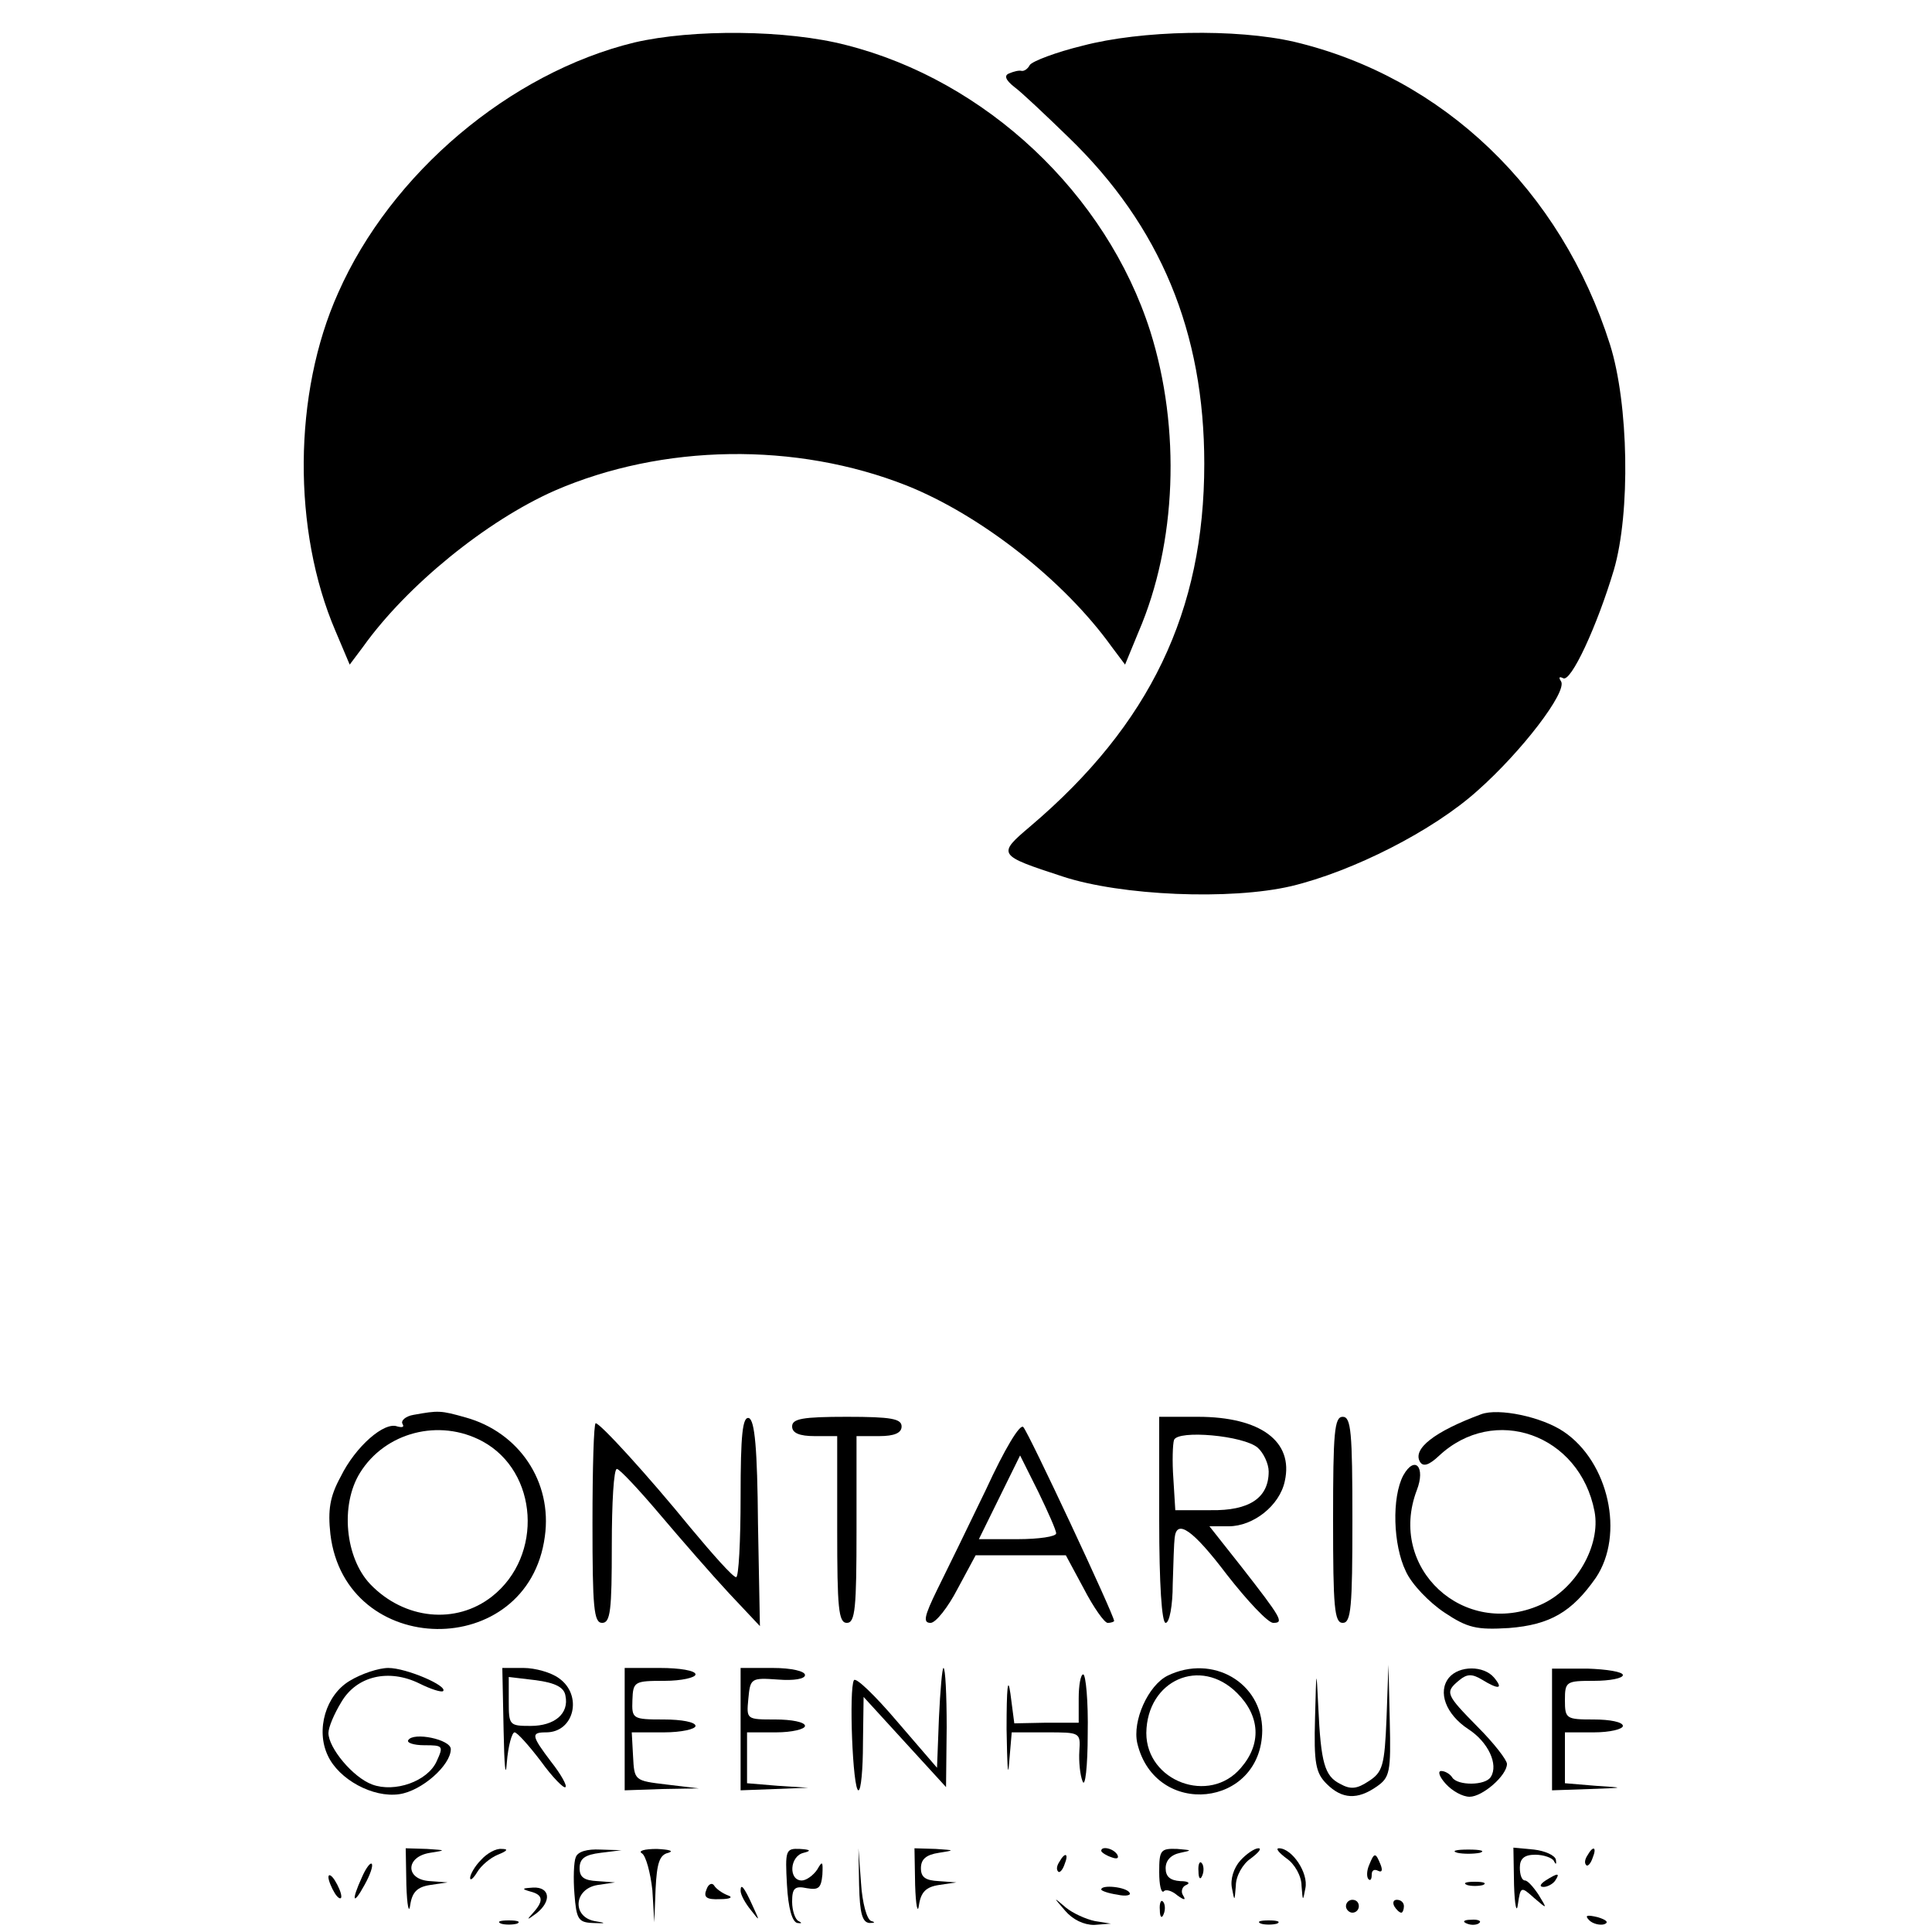
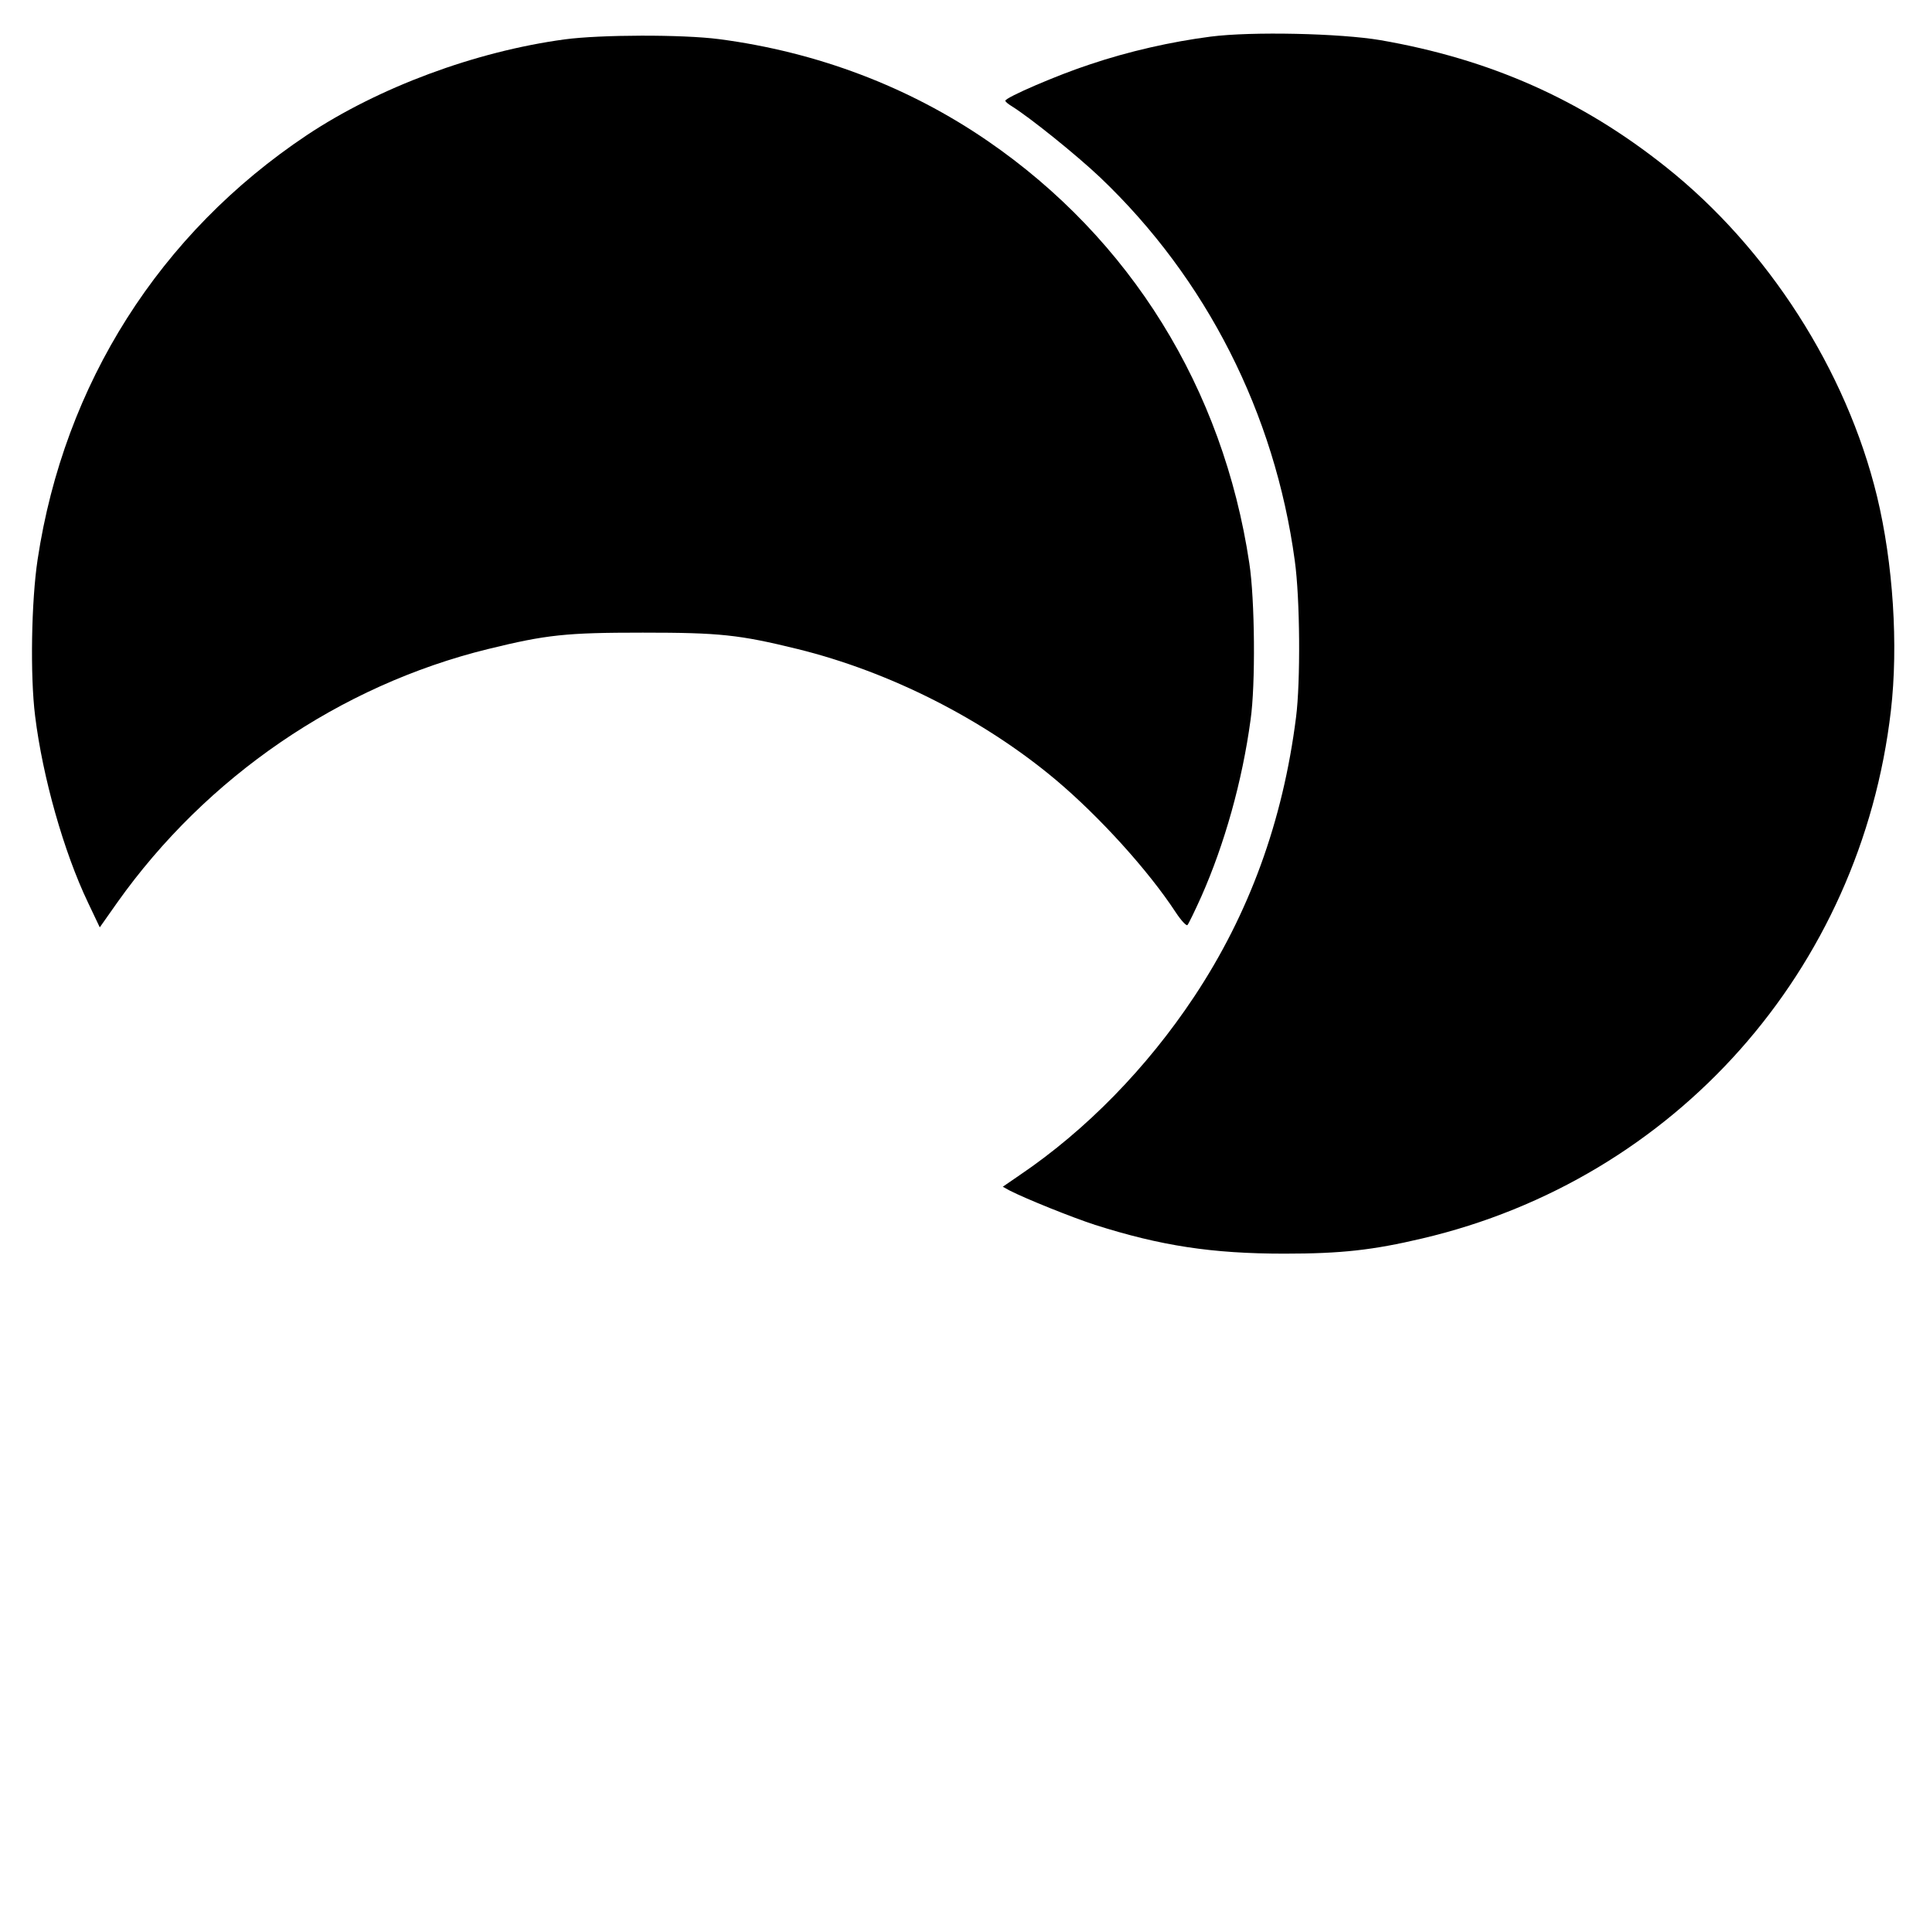
- <svg xmlns="http://www.w3.org/2000/svg" version="1.0" width="300pt" height="300pt" viewBox="0 0 300 300" preserveAspectRatio="xMidYMid meet">
-   <g transform="translate(0,300) scale(0.1,-0.1)" fill="#000000" stroke="none">
-     <path d="M985 2934 c-193 -47 -378 -203 -460 -389 -70 -156 -71 -369 -4 -525 l22 -52 21 28 c68 95 191 195 297 242 168 73 375 76 547 8 115 -46 244 -147 318 -250 l21 -28 21 51 c59 137 66 315 18 467 -68 213 -255 389 -472 444 -92 24 -239 25 -329 4z" />
-     <path d="M1681 2929 c-41 -10 -78 -24 -82 -30 -3 -6 -9 -10 -13 -9 -4 1 -12 -1 -19 -4 -8 -3 -6 -10 8 -21 11 -8 49 -44 84 -78 143 -138 211 -303 211 -507 0 -229 -84 -405 -270 -563 -52 -44 -51 -45 50 -78 91 -30 261 -37 355 -15 96 23 220 86 289 148 69 61 140 154 130 170 -4 6 -3 8 3 5 12 -8 53 81 79 168 26 89 23 258 -6 350 -76 240 -259 415 -490 470 -91 21 -238 18 -329 -6z" />
-     <path d="M642 803 c-12 -2 -20 -9 -17 -14 3 -5 0 -6 -8 -4 -20 8 -65 -31 -88 -78 -17 -31 -20 -52 -16 -89 23 -194 307 -198 333 -4 12 85 -40 162 -123 185 -39 11 -42 11 -81 4z m107 -41 c87 -47 95 -178 15 -241 -56 -44 -136 -36 -189 19 -39 41 -47 123 -16 173 39 63 123 85 190 49z" />
-     <path d="M2300 804 c-73 -27 -107 -54 -95 -74 5 -8 14 -5 29 9 86 81 219 34 242 -86 10 -53 -29 -121 -84 -145 -119 -53 -238 57 -192 178 14 36 -3 55 -21 23 -18 -34 -16 -108 4 -149 9 -20 36 -48 60 -64 36 -24 50 -27 100 -24 64 5 98 25 135 78 45 67 20 180 -50 227 -34 23 -101 37 -128 27z" />
-     <path d="M1150 676 c0 -69 -3 -126 -7 -125 -5 0 -36 35 -71 77 -66 81 -140 162 -147 162 -3 0 -5 -70 -5 -155 0 -131 2 -155 15 -155 13 0 15 20 15 120 0 66 3 120 8 119 4 0 34 -32 67 -71 33 -39 81 -94 107 -122 l48 -51 -3 159 c-1 117 -5 160 -14 164 -10 3 -13 -26 -13 -122z" />
-     <path d="M1230 785 c0 -10 11 -15 35 -15 l35 0 0 -145 c0 -122 2 -145 15 -145 13 0 15 23 15 145 l0 145 35 0 c24 0 35 5 35 15 0 12 -16 15 -85 15 -69 0 -85 -3 -85 -15z" />
-     <path d="M1800 640 c0 -100 4 -160 10 -160 6 0 11 27 11 60 1 33 2 65 3 72 3 30 28 13 81 -57 32 -41 64 -75 72 -75 17 0 14 6 -50 88 l-49 62 30 0 c38 0 79 32 87 70 14 62 -38 100 -135 100 l-60 0 0 -160z m153 112 c9 -8 17 -25 17 -37 0 -41 -30 -61 -90 -60 l-55 0 -3 49 c-2 27 -1 54 1 60 6 16 108 7 130 -12z" />
-     <path d="M2070 640 c0 -136 2 -160 15 -160 13 0 15 24 15 160 0 136 -2 160 -15 160 -13 0 -15 -24 -15 -160z" />
-     <path d="M1531 687 c-28 -58 -62 -128 -76 -156 -20 -41 -22 -51 -10 -51 8 0 27 24 42 53 l28 52 70 0 70 0 28 -52 c15 -29 32 -53 37 -53 6 0 10 2 10 3 0 9 -133 293 -141 301 -5 6 -29 -34 -58 -97z m109 -68 c0 -5 -27 -9 -60 -9 l-60 0 32 65 32 65 28 -56 c15 -31 28 -60 28 -65z" />
-     <path d="M543 390 c-37 -22 -53 -76 -34 -116 17 -37 70 -66 111 -60 35 5 80 45 80 70 0 15 -58 27 -66 14 -3 -4 8 -8 25 -8 29 0 30 -1 19 -25 -14 -31 -65 -49 -100 -36 -30 11 -68 57 -68 80 0 9 9 30 20 48 24 41 74 52 121 29 18 -9 34 -14 37 -12 8 8 -57 36 -85 36 -15 0 -42 -9 -60 -20z" />
-     <path d="M782 313 c1 -54 3 -77 5 -50 2 26 8 47 12 47 4 0 22 -20 41 -45 18 -25 36 -43 38 -40 3 2 -7 20 -22 39 -31 41 -32 46 -8 46 44 0 57 58 20 84 -12 9 -37 16 -55 16 l-33 0 2 -97z m96 54 c6 -28 -17 -47 -54 -47 -33 0 -34 1 -34 38 l0 38 42 -5 c30 -4 44 -11 46 -24z" />
-     <path d="M970 315 l0 -95 58 2 57 1 -50 6 c-50 6 -50 6 -52 44 l-2 37 50 0 c27 0 49 5 49 10 0 6 -22 10 -49 10 -49 0 -50 1 -49 30 1 29 3 30 50 30 26 0 48 5 48 10 0 6 -25 10 -55 10 l-55 0 0 -95z" />
-     <path d="M1150 315 l0 -95 53 2 52 2 -47 3 -48 4 0 40 0 39 45 0 c25 0 45 5 45 10 0 6 -21 10 -46 10 -45 0 -45 0 -42 32 3 32 4 33 46 30 25 -2 42 1 42 7 0 6 -21 11 -50 11 l-50 0 0 -95z" />
-     <path d="M1458 333 l-3 -78 -62 72 c-34 40 -64 69 -67 64 -8 -13 -2 -171 7 -171 4 0 7 33 7 73 l1 72 64 -70 64 -70 1 93 c0 50 -2 92 -5 92 -2 0 -5 -35 -7 -77z" />
-     <path d="M1563 315 c1 -55 2 -79 4 -52 l4 47 54 0 c52 0 53 0 51 -29 -1 -16 1 -37 5 -47 4 -11 8 23 8 74 1 50 -3 92 -7 92 -4 0 -7 -17 -7 -37 l0 -38 -50 0 -50 -1 -6 46 c-4 29 -6 9 -6 -55z" />
-     <path d="M1813 398 c-30 -15 -55 -70 -47 -105 28 -117 193 -100 194 20 0 74 -77 119 -147 85z m108 -27 c36 -36 38 -79 6 -116 -49 -58 -147 -21 -147 54 1 82 84 119 141 62z" />
-     <path d="M2042 333 c-2 -71 1 -86 18 -103 24 -24 48 -25 78 -4 20 14 22 22 20 102 l-2 87 -3 -83 c-3 -74 -6 -84 -28 -98 -18 -12 -28 -13 -44 -4 -24 12 -30 32 -34 120 -3 61 -3 60 -5 -17z" />
-     <path d="M2250 395 c-18 -22 -5 -57 30 -80 31 -20 47 -55 35 -74 -8 -14 -52 -14 -60 -1 -3 5 -11 10 -17 10 -6 0 -3 -9 7 -20 10 -11 26 -20 37 -20 20 0 58 33 58 51 0 6 -20 32 -45 57 -50 51 -52 54 -29 73 12 10 20 10 35 1 26 -16 34 -15 19 3 -16 19 -54 19 -70 0z" />
-     <path d="M2410 315 l0 -95 58 2 c56 2 56 2 10 5 l-48 4 0 40 0 39 45 0 c25 0 45 5 45 10 0 6 -20 10 -45 10 -43 0 -45 1 -45 30 0 29 2 30 45 30 25 0 45 4 45 9 0 5 -25 9 -55 10 l-55 0 0 -94z" />
-     <path d="M631 73 c1 -32 4 -46 6 -31 3 20 11 28 31 31 l27 4 -27 2 c-39 2 -39 38 0 44 25 4 25 4 -5 6 l-33 1 1 -57z" />
-     <path d="M747 112 c-10 -10 -17 -23 -17 -28 0 -5 5 -1 11 9 6 10 20 22 32 27 15 6 17 9 6 9 -9 1 -23 -7 -32 -17z" />
-     <path d="M894 116 c-3 -7 -4 -33 -2 -57 3 -39 6 -44 28 -45 22 -1 22 0 3 3 -35 7 -32 50 5 56 l27 4 -27 2 c-21 1 -28 6 -28 20 0 15 8 21 33 24 l32 4 -33 1 c-20 1 -35 -3 -38 -12z" />
-     <path d="M997 122 c6 -4 13 -30 16 -57 l3 -50 2 52 c2 40 6 53 20 56 9 3 1 5 -18 6 -19 0 -30 -3 -23 -7z" />
-     <path d="M1222 73 c2 -36 8 -57 16 -59 7 -1 8 0 2 3 -5 2 -10 16 -10 30 0 21 4 25 23 21 18 -3 22 0 24 21 1 21 0 22 -8 8 -6 -9 -17 -17 -24 -17 -21 0 -19 38 3 43 12 3 11 5 -6 6 -22 1 -23 -2 -20 -56z" />
-     <path d="M1334 73 c1 -44 5 -58 16 -59 8 0 10 1 3 3 -7 2 -14 28 -16 59 l-4 54 1 -57z" />
-     <path d="M1421 73 c1 -32 4 -46 6 -31 3 20 11 28 31 31 l27 4 -27 2 c-21 1 -28 6 -28 20 0 14 8 21 28 24 25 4 25 4 -5 6 l-33 1 1 -57z" />
-     <path d="M1710 126 c0 -2 7 -7 16 -10 8 -3 12 -2 9 4 -6 10 -25 14 -25 6z" />
-     <path d="M1800 93 c0 -20 3 -33 7 -30 3 4 13 1 21 -6 11 -8 14 -8 9 0 -4 6 -1 14 5 16 7 3 3 6 -9 6 -16 1 -23 7 -23 20 0 12 8 21 23 24 19 4 18 4 -5 6 -26 1 -28 -2 -28 -36z" />
-     <path d="M1926 111 c-10 -11 -16 -29 -13 -43 4 -21 4 -21 6 4 0 15 11 34 23 42 12 9 18 16 12 16 -6 0 -19 -9 -28 -19z" />
-     <path d="M1998 114 c12 -8 23 -27 23 -42 2 -25 2 -25 6 -4 5 24 -21 62 -41 62 -6 0 0 -7 12 -16z" />
-     <path d="M2263 123 c9 -2 25 -2 35 0 9 3 1 5 -18 5 -19 0 -27 -2 -17 -5z" />
-     <path d="M2351 73 c1 -32 4 -45 6 -30 4 28 5 28 25 10 21 -18 21 -18 7 5 -8 12 -17 22 -21 22 -5 0 -8 9 -8 20 0 14 7 20 24 20 13 0 27 -5 29 -10 3 -6 4 -5 3 2 -1 7 -17 14 -34 16 l-32 3 1 -58z" />
-     <path d="M2465 119 c-4 -6 -5 -12 -2 -15 2 -3 7 2 10 11 7 17 1 20 -8 4z" />
-     <path d="M1645 109 c-4 -6 -5 -12 -2 -15 2 -3 7 2 10 11 7 17 1 20 -8 4z" />
-     <path d="M2126 104 c-4 -9 -4 -19 -1 -22 3 -3 5 0 5 7 0 7 4 9 10 6 6 -3 7 1 4 9 -8 20 -10 20 -18 0z" />
-     <path d="M562 85 c-17 -37 -14 -45 4 -12 9 16 14 31 11 33 -2 2 -9 -7 -15 -21z" />
-     <path d="M1861 94 c0 -11 3 -14 6 -6 3 7 2 16 -1 19 -3 4 -6 -2 -5 -13z" />
-     <path d="M510 85 c0 -5 5 -17 10 -25 5 -8 10 -10 10 -5 0 6 -5 17 -10 25 -5 8 -10 11 -10 5z" />
-     <path d="M2400 80 c-9 -6 -10 -10 -3 -10 6 0 15 5 18 10 8 12 4 12 -15 0z" />
-     <path d="M1097 66 c-5 -12 0 -16 21 -15 16 0 21 3 12 6 -8 3 -18 10 -21 15 -3 5 -9 3 -12 -6z" />
-     <path d="M2278 73 c6 -2 18 -2 25 0 6 3 1 5 -13 5 -14 0 -19 -2 -12 -5z" />
-     <path d="M823 63 c20 -5 22 -14 5 -33 -11 -12 -10 -12 5 -1 24 19 21 41 -5 40 -17 -1 -19 -2 -5 -6z" />
-     <path d="M1150 64 c0 -6 7 -19 16 -30 14 -18 14 -18 3 6 -14 31 -19 36 -19 24z" />
-     <path d="M1710 66 c0 -2 11 -6 25 -8 13 -3 22 -1 19 3 -5 9 -44 13 -44 5z" />
-     <path d="M1654 33 c12 -14 29 -22 45 -22 l26 2 -25 4 c-14 3 -34 12 -45 21 -20 17 -20 17 -1 -5z" />
-     <path d="M1801 34 c0 -11 3 -14 6 -6 3 7 2 16 -1 19 -3 4 -6 -2 -5 -13z" />
-     <path d="M2090 40 c0 -5 5 -10 10 -10 6 0 10 5 10 10 0 6 -4 10 -10 10 -5 0 -10 -4 -10 -10z" />
-     <path d="M2165 40 c3 -5 8 -10 11 -10 2 0 4 5 4 10 0 6 -5 10 -11 10 -5 0 -7 -4 -4 -10z" />
-     <path d="M2468 18 c5 -5 16 -8 23 -6 8 3 3 7 -10 11 -17 4 -21 3 -13 -5z" />
-     <path d="M778 13 c6 -2 18 -2 25 0 6 3 1 5 -13 5 -14 0 -19 -2 -12 -5z" />
-     <path d="M1958 13 c6 -2 18 -2 25 0 6 3 1 5 -13 5 -14 0 -19 -2 -12 -5z" />
-     <path d="M2278 13 c7 -3 16 -2 19 1 4 3 -2 6 -13 5 -11 0 -14 -3 -6 -6z" />
+ <svg xmlns="http://www.w3.org/2000/svg" version="1.0" width="764pt" height="765pt" viewBox="0 0 764 765" preserveAspectRatio="xMidYMid meet">
+   <g transform="translate(0,765) scale(0.1,-0.1)" fill="#000000" stroke="none">
+     <path d="M4793 7505 c-155 -20 -324 -58 -478 -110 -126 -41 -335 -131 -335 -144 0 -3 10 -12 23 -20 73 -45 258 -194 353 -284 420 -400 691 -934 770 -1517 21 -150 23 -480 5 -620 -52 -412 -186 -779 -403 -1106 -187 -282 -428 -529 -691 -707 l-67 -46 27 -15 c67 -34 246 -106 338 -136 261 -83 463 -114 750 -114 225 0 350 14 545 60 1002 235 1737 1063 1856 2090 30 259 9 584 -55 849 -121 498 -432 983 -836 1304 -335 267 -697 427 -1130 502 -159 27 -509 35 -672 14z" />
+     <path d="M2235 7494 c-354 -48 -736 -190 -1020 -379 -583 -389 -961 -985 -1066 -1680 -25 -165 -30 -460 -10 -620 30 -244 114 -539 209 -738 l47 -99 69 98 c354 499 882 860 1468 1004 232 57 309 65 613 65 304 0 381 -8 613 -65 365 -90 736 -278 1022 -518 171 -144 365 -357 475 -525 21 -32 42 -54 46 -50 4 4 29 55 55 113 92 208 162 456 195 700 20 139 17 477 -5 620 -104 693 -471 1284 -1036 1672 -313 215 -675 352 -1063 403 -146 19 -471 18 -612 -1z" />
  </g>
</svg>
